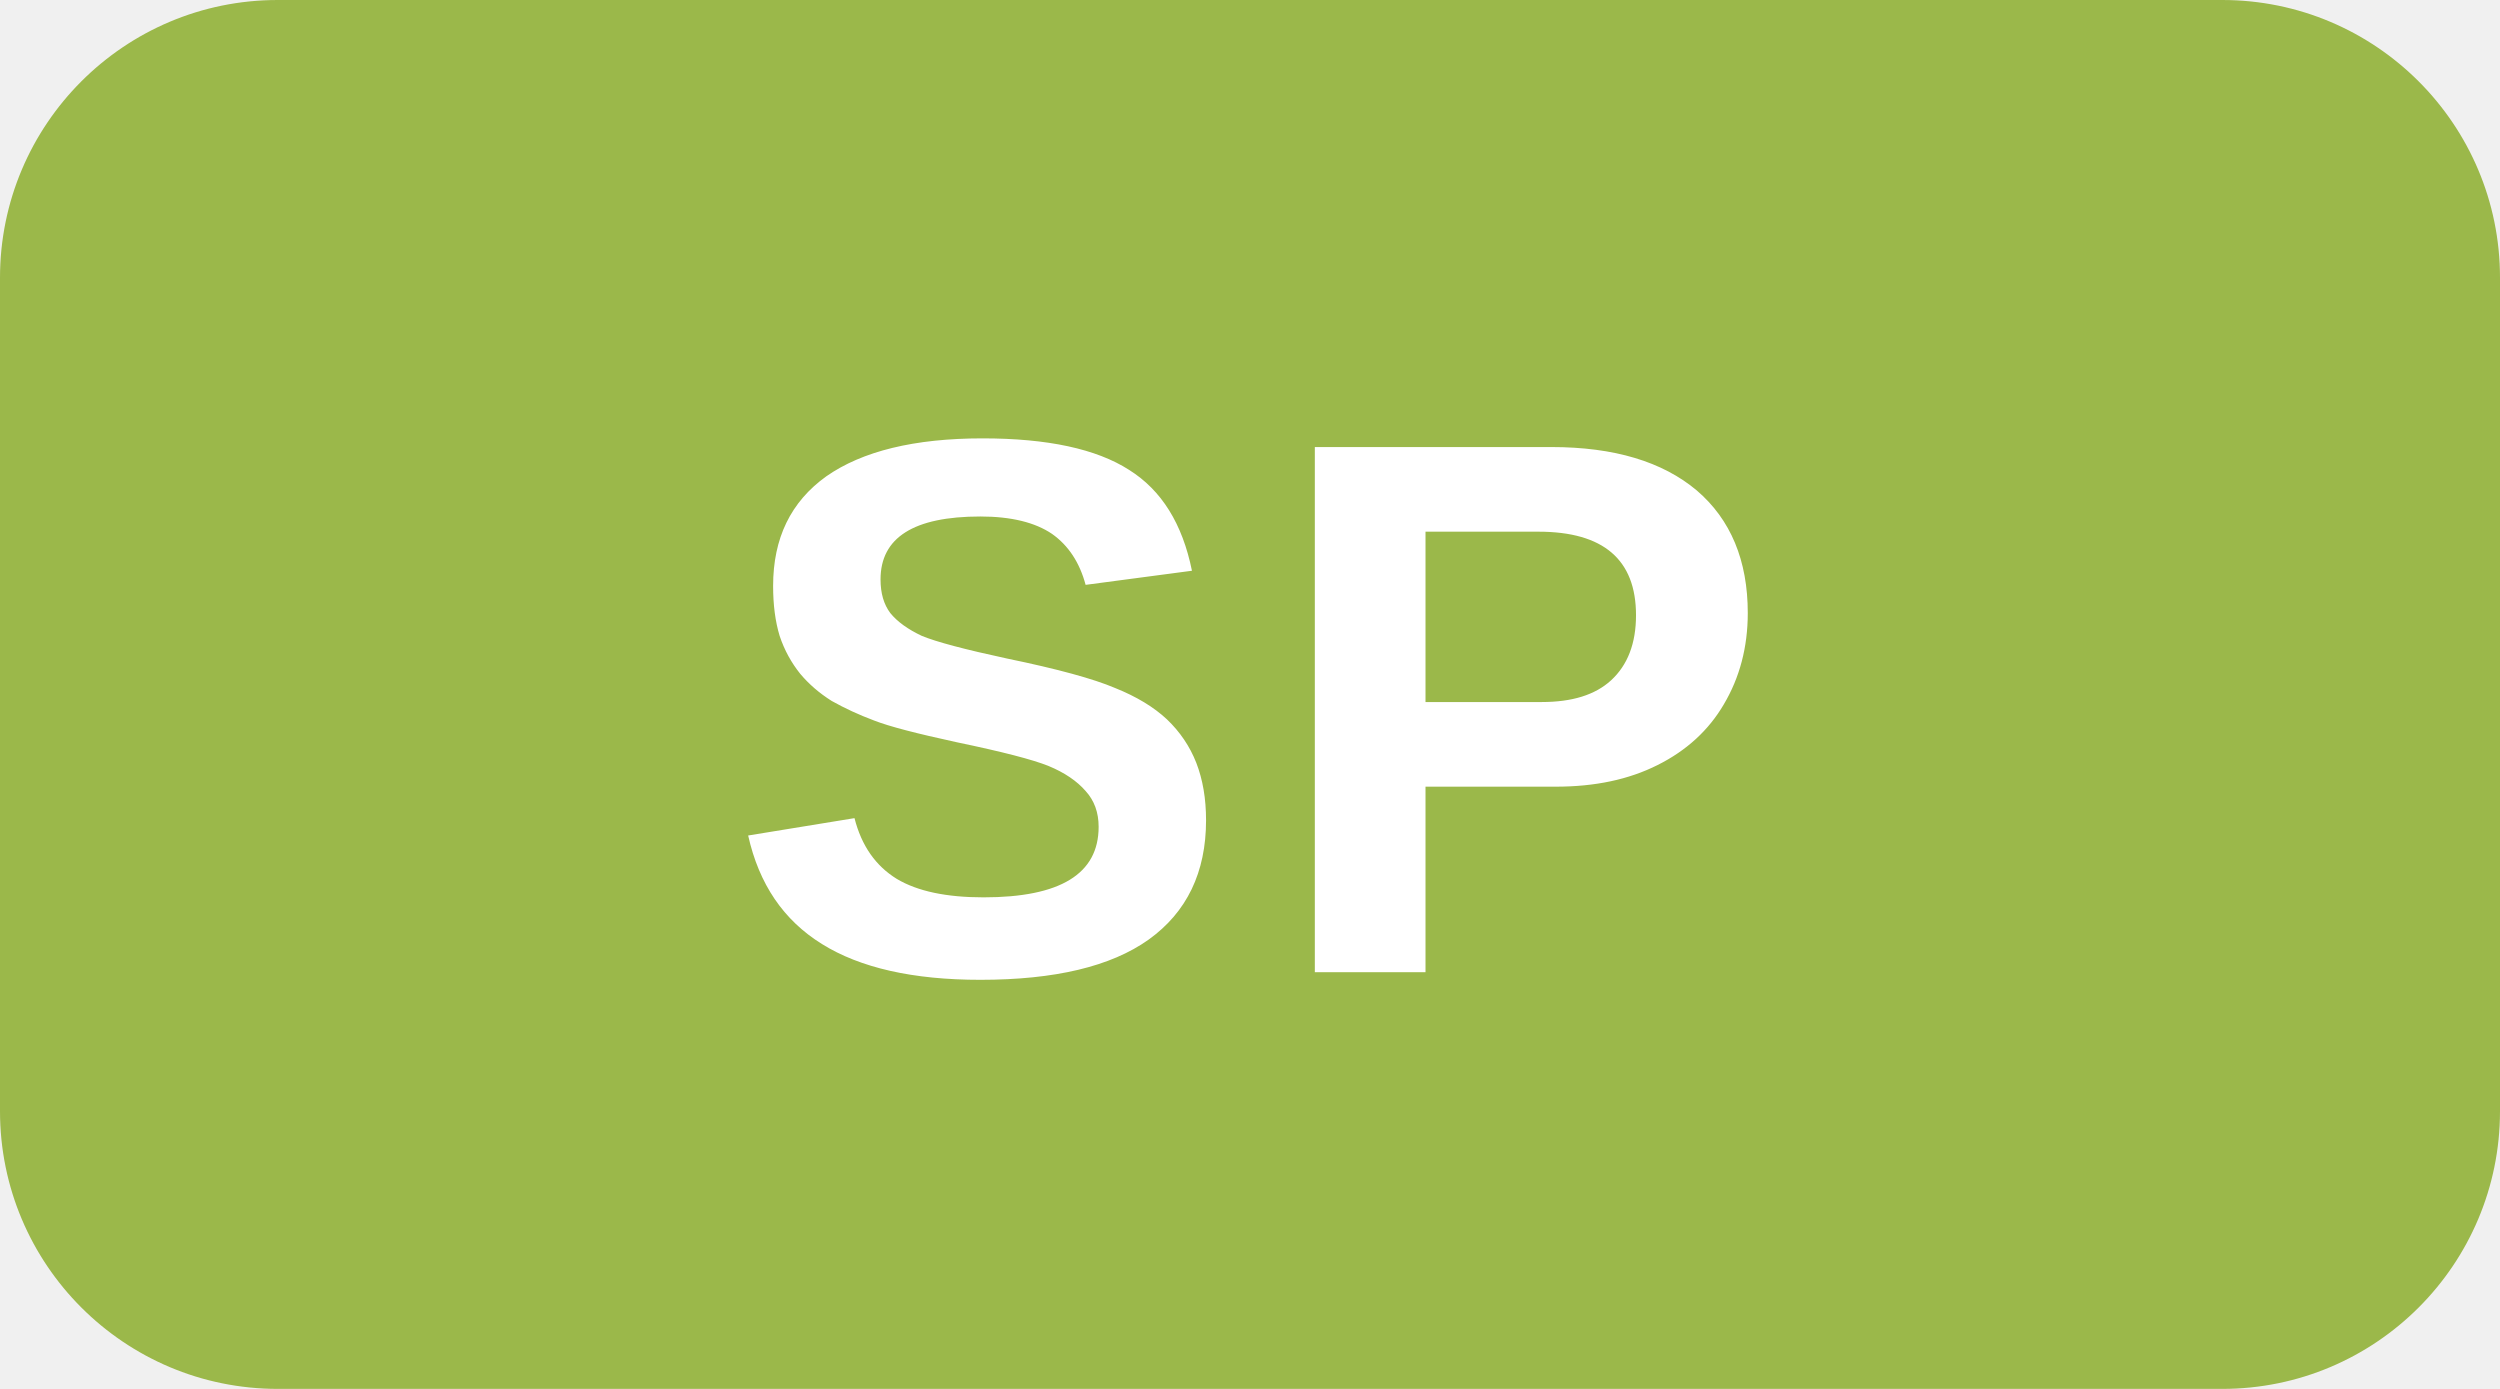
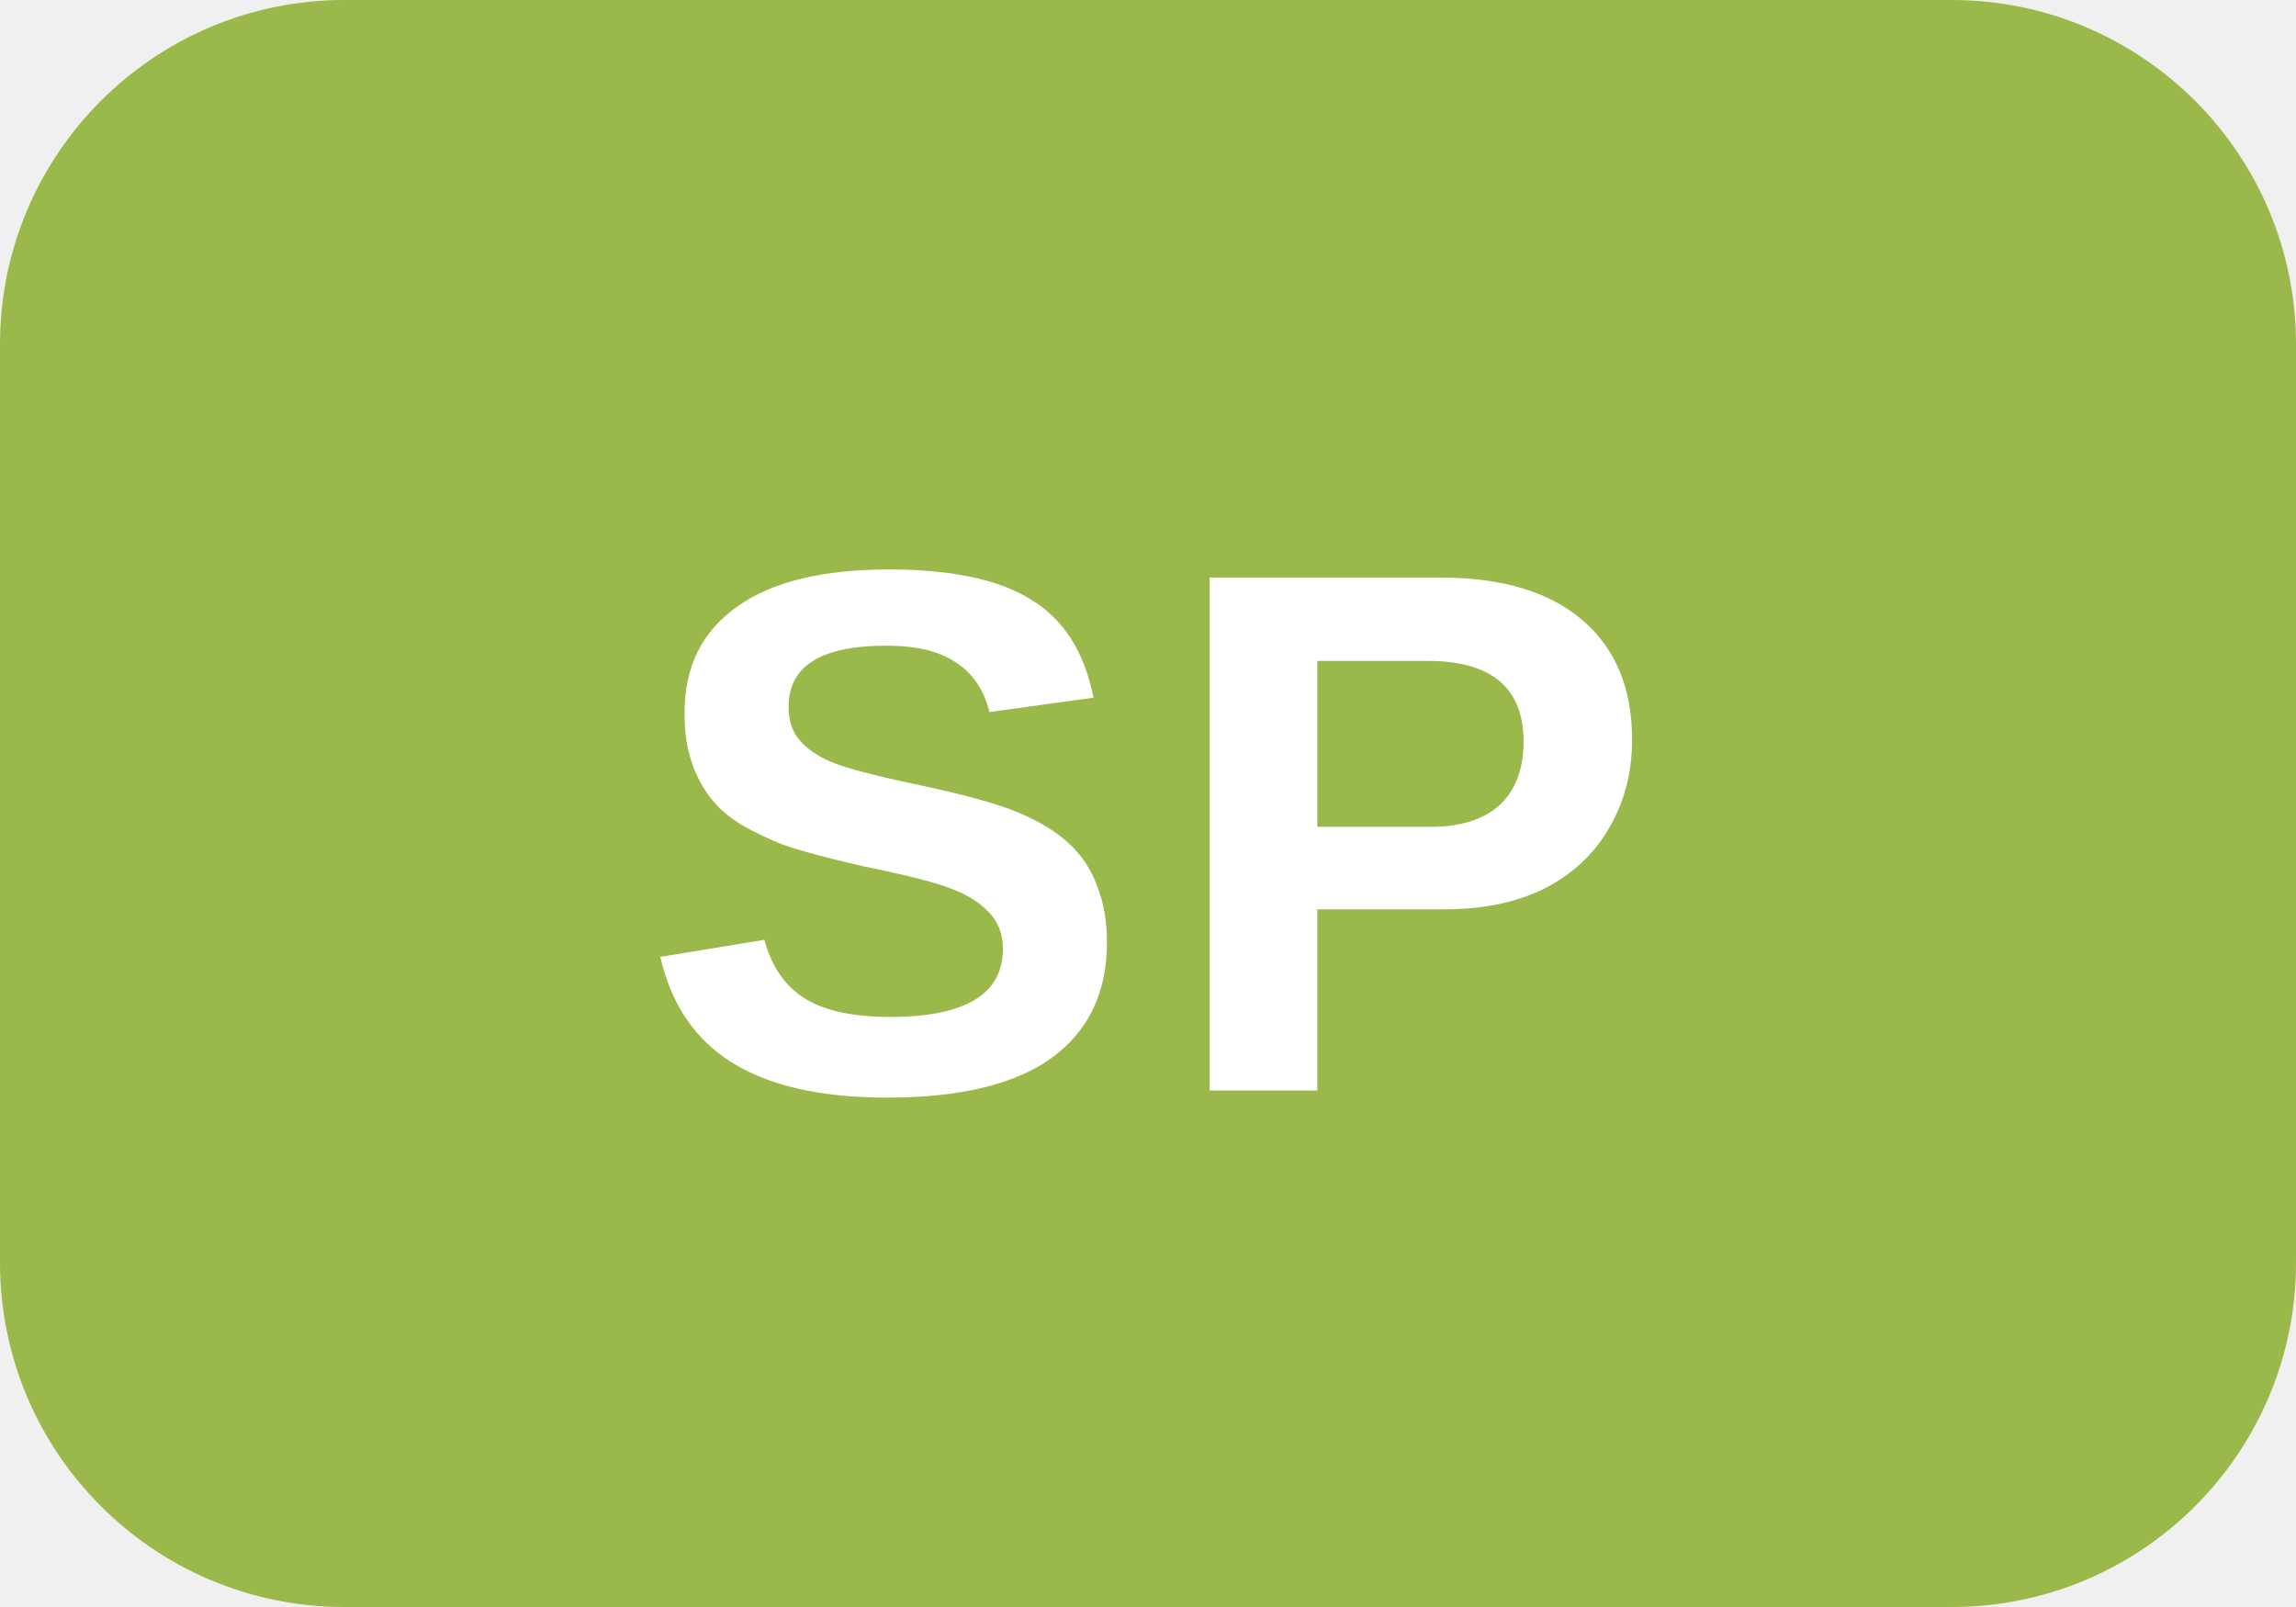
- <svg xmlns="http://www.w3.org/2000/svg" width="36" height="20" viewBox="0 0 36 20" role="img" aria-label="SP">
-   <rect width="36" height="20" rx="4" ry="4" fill="#9bb84a" />
-   <text x="18" y="14" text-anchor="middle" fill="#ffffff" font-family="Arial, Helvetica, sans-serif" font-size="11" font-weight="700" letter-spacing="0.4">SP</text>
+ <svg xmlns="http://www.w3.org/2000/svg" width="40" height="28" viewBox="0 0 40 28" role="img" aria-label="SP">
+   <rect width="40" height="28" rx="6" ry="6" fill="#9bb84a" />
+   <text x="20" y="19" text-anchor="middle" fill="#ffffff" font-family="Arial, Helvetica, sans-serif" font-size="13" font-weight="700" letter-spacing="0.4">SP</text>
</svg>
